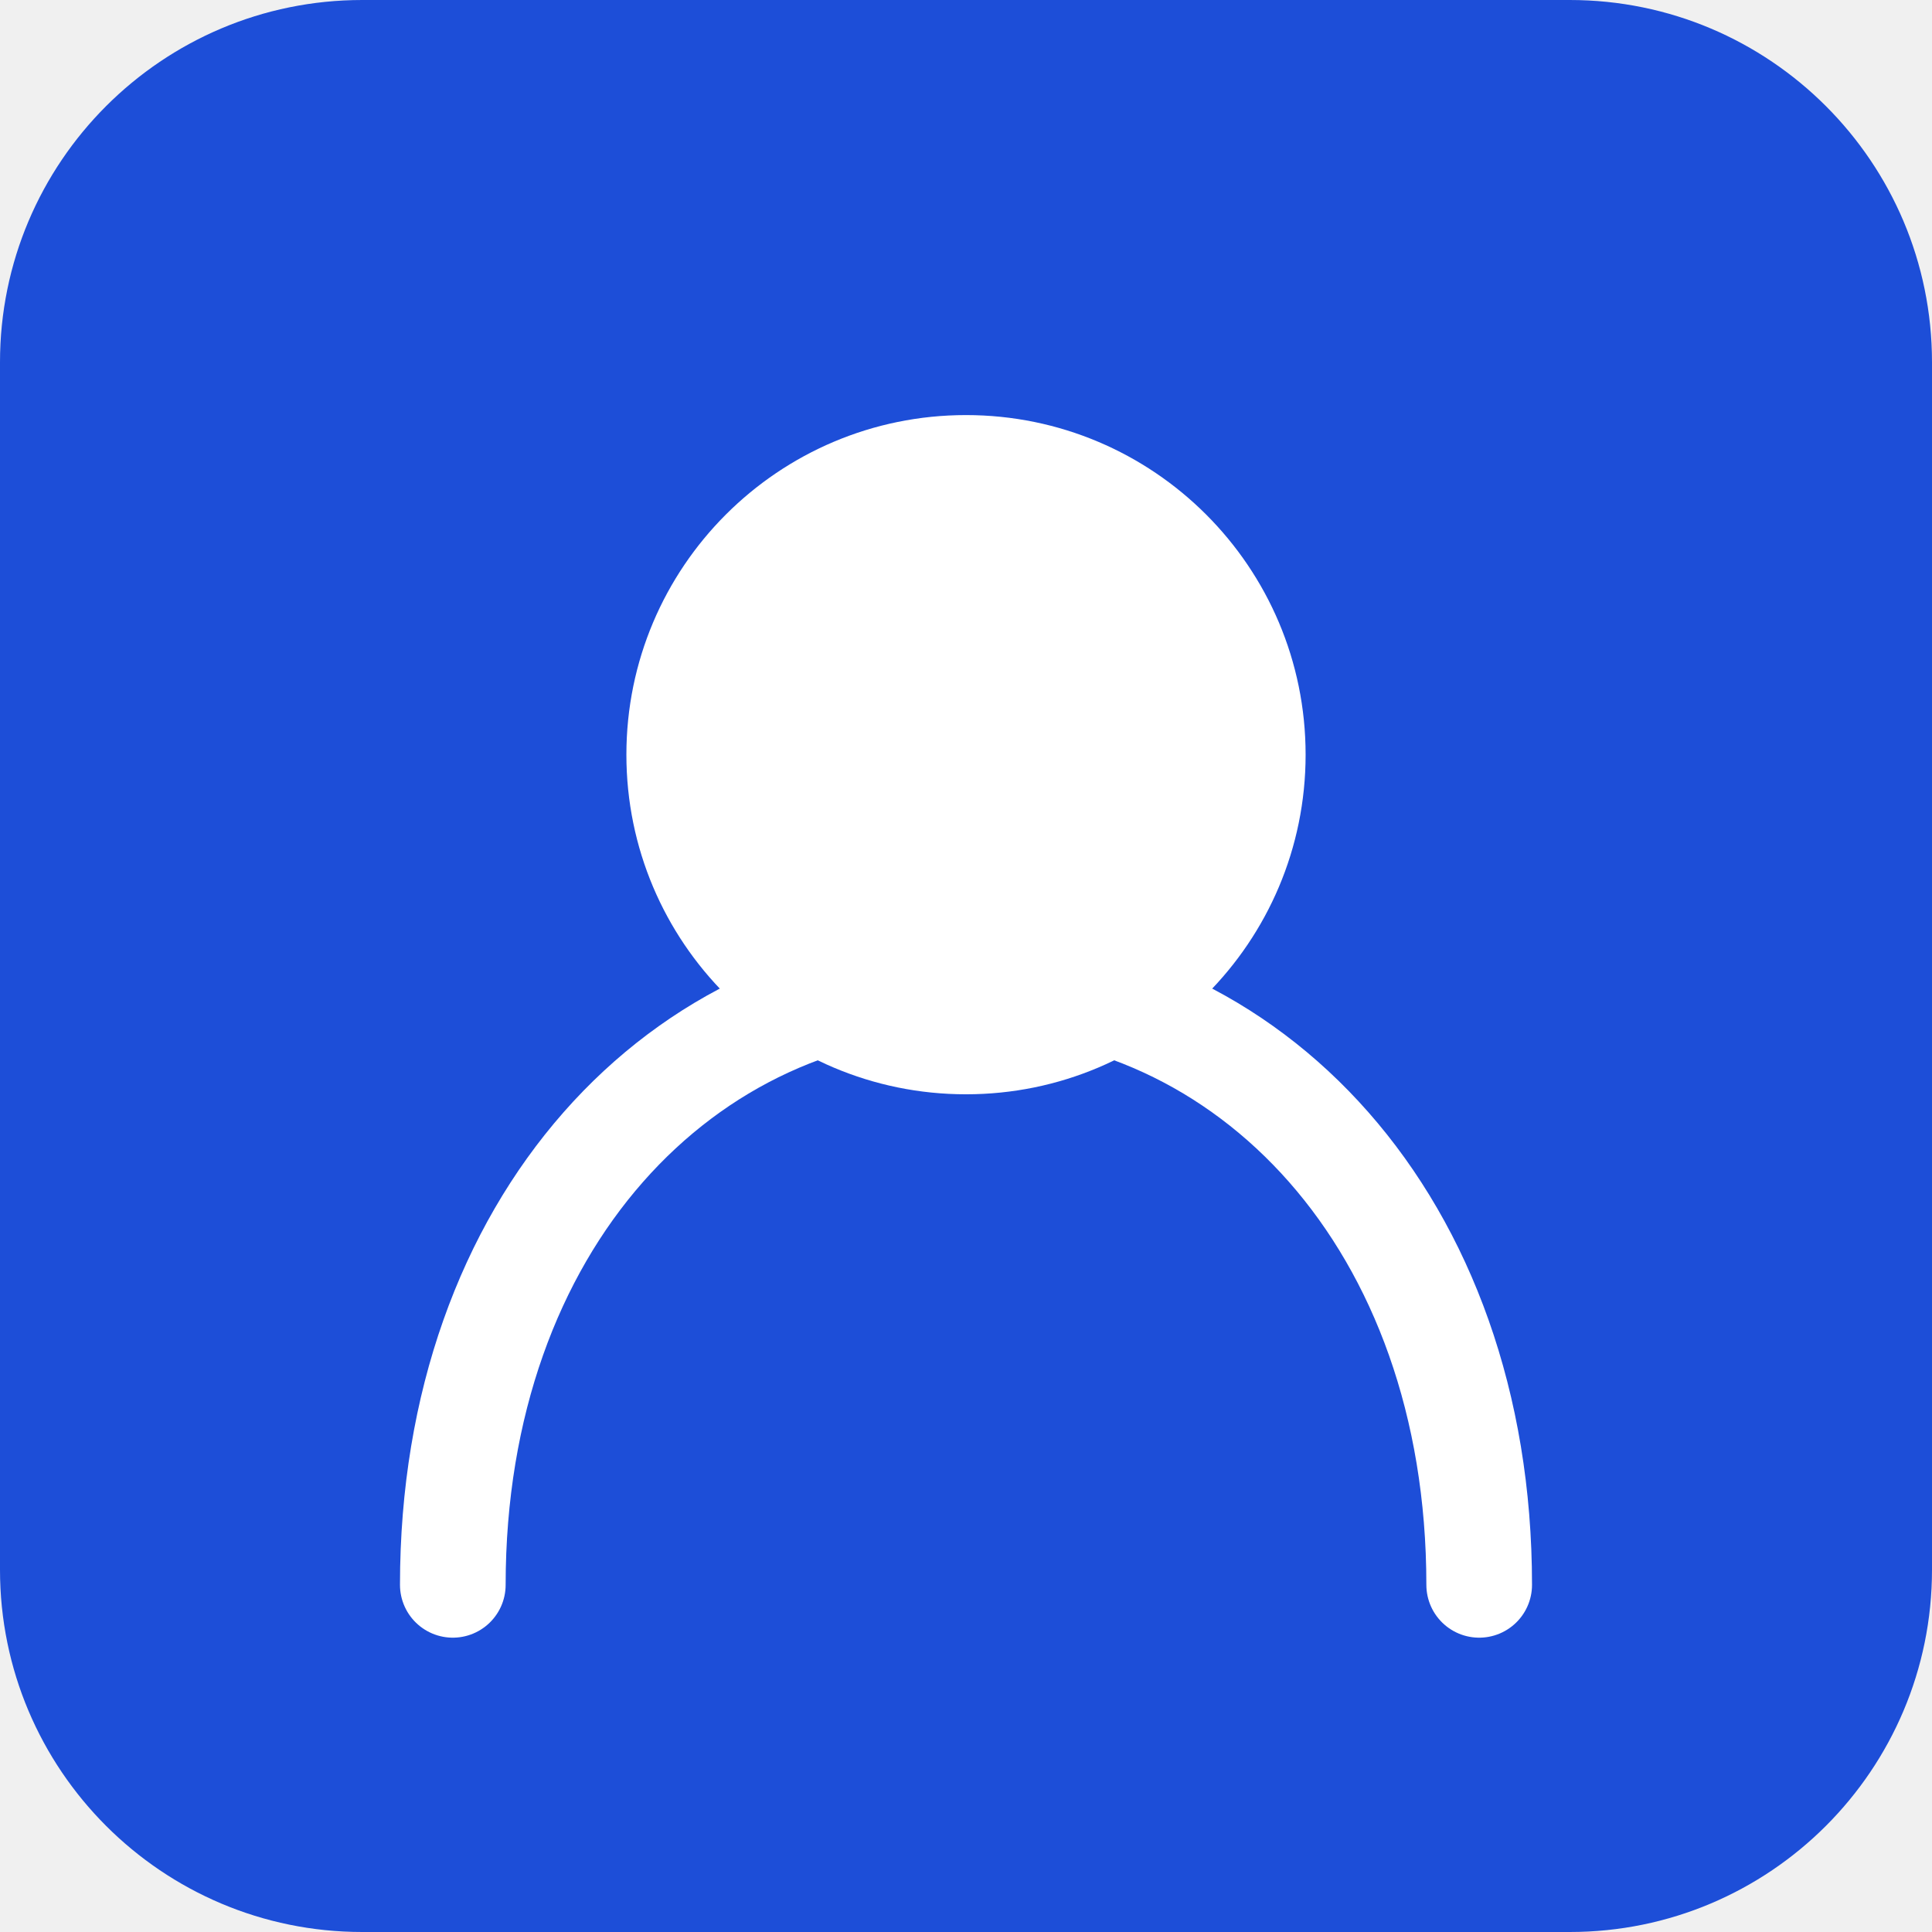
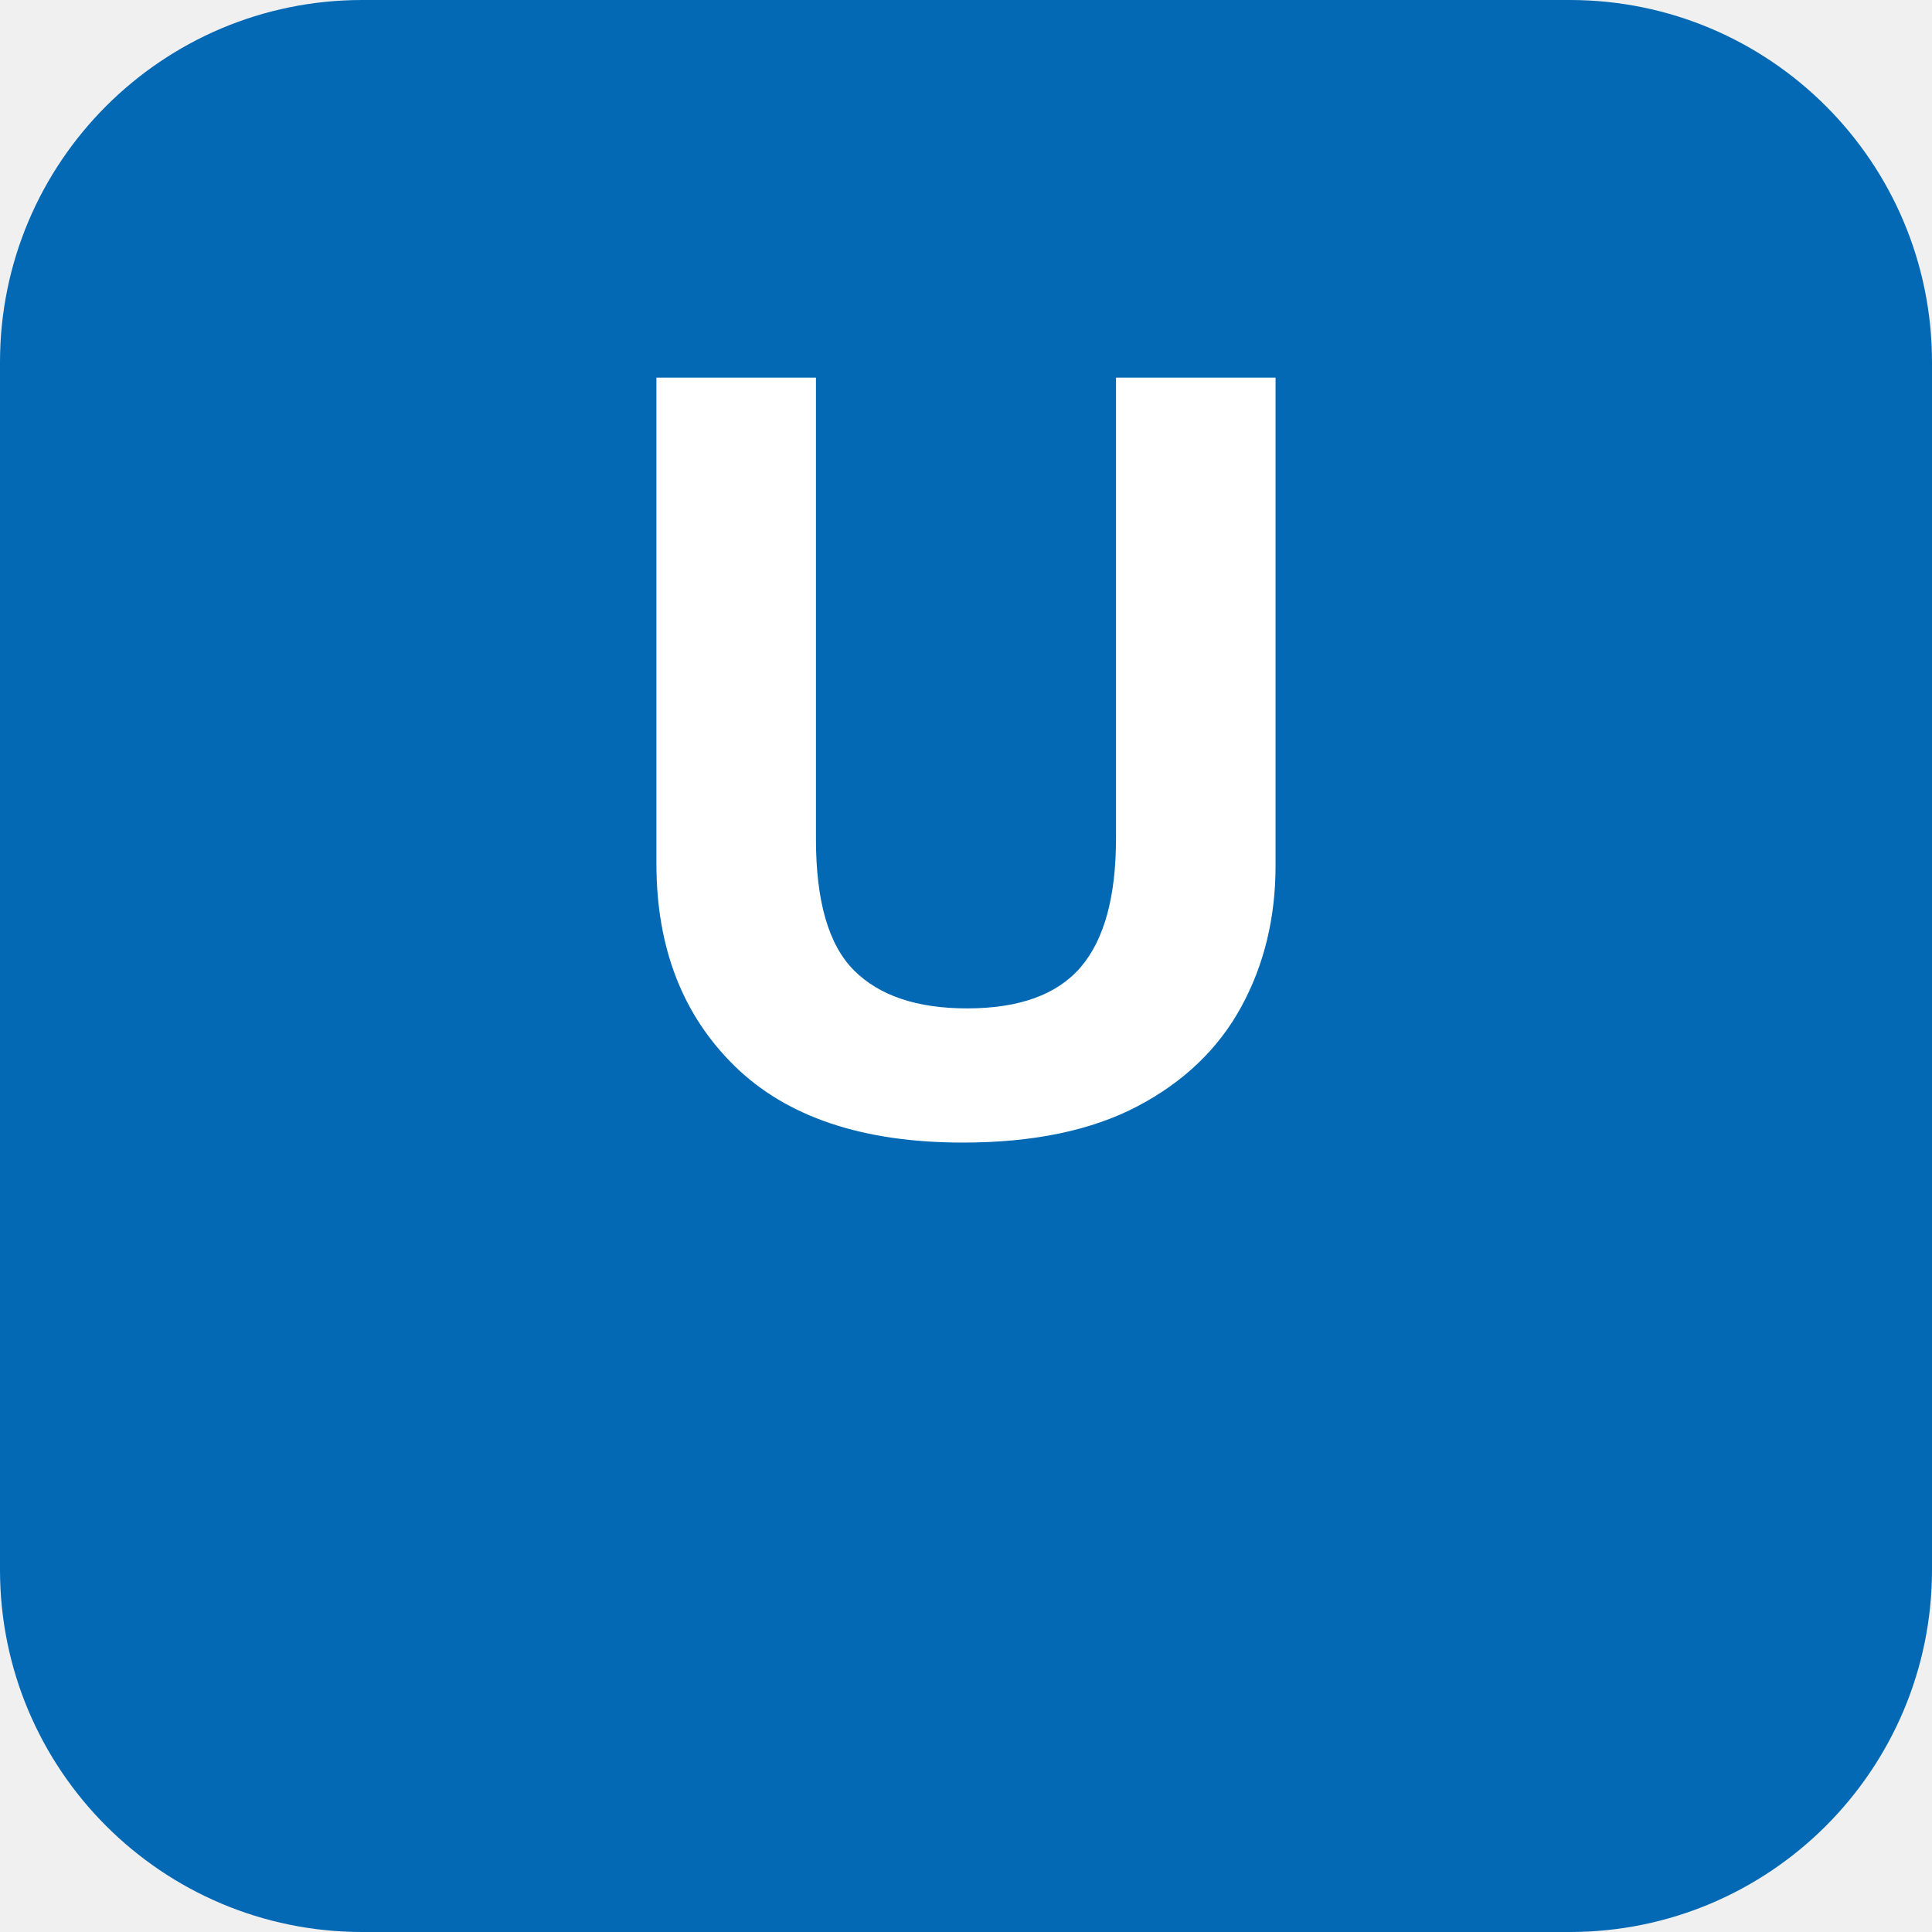
<svg xmlns="http://www.w3.org/2000/svg" viewBox="0 0 512 512">
-   <rect width="512" height="512" rx="96" fill="#1d4ed8" />
-   <circle cx="256" cy="200" r="90" fill="#ffffff" />
-   <path d="M120 420c0-96 61-160 136-160s136 64 136 160" fill="none" stroke="#ffffff" stroke-width="28" stroke-linecap="round" />
+   <rect width="512" height="512" rx="96" fill="#0369b4" />
+   <text x="256" y="300" text-anchor="middle" font-family="system-ui, sans-serif" font-size="280" font-weight="800" fill="#ffffff">U</text>
</svg>
